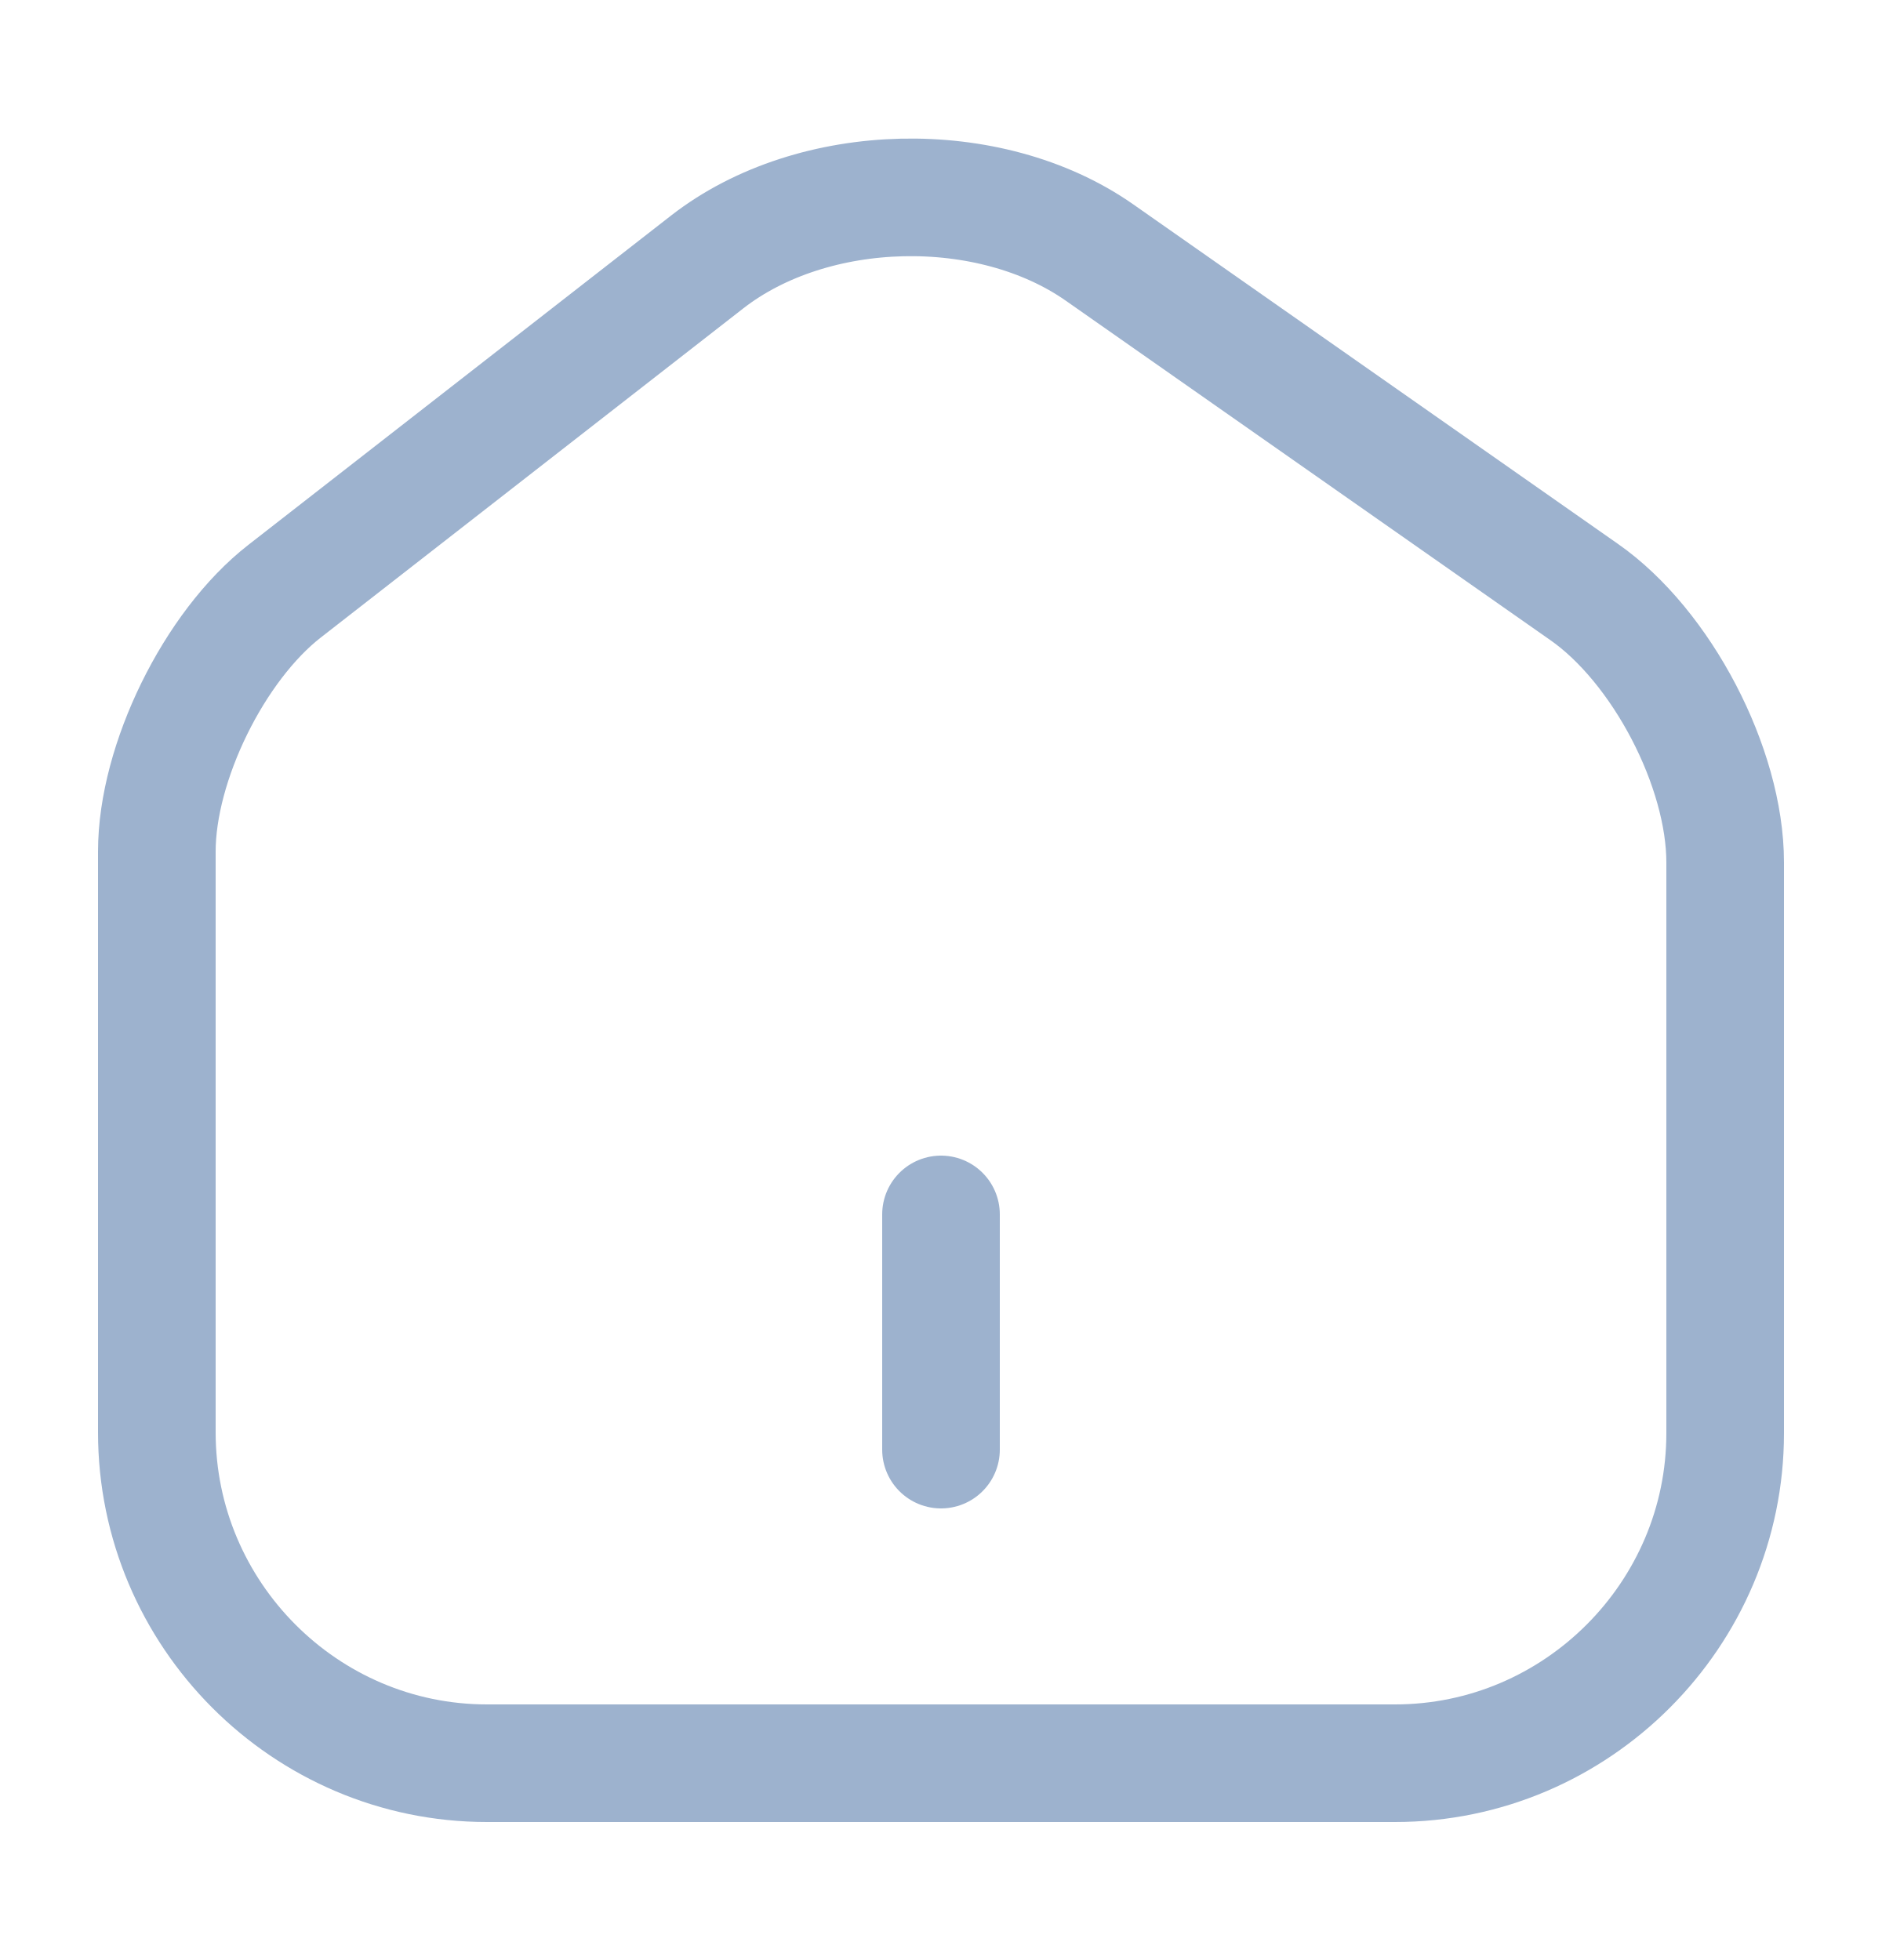
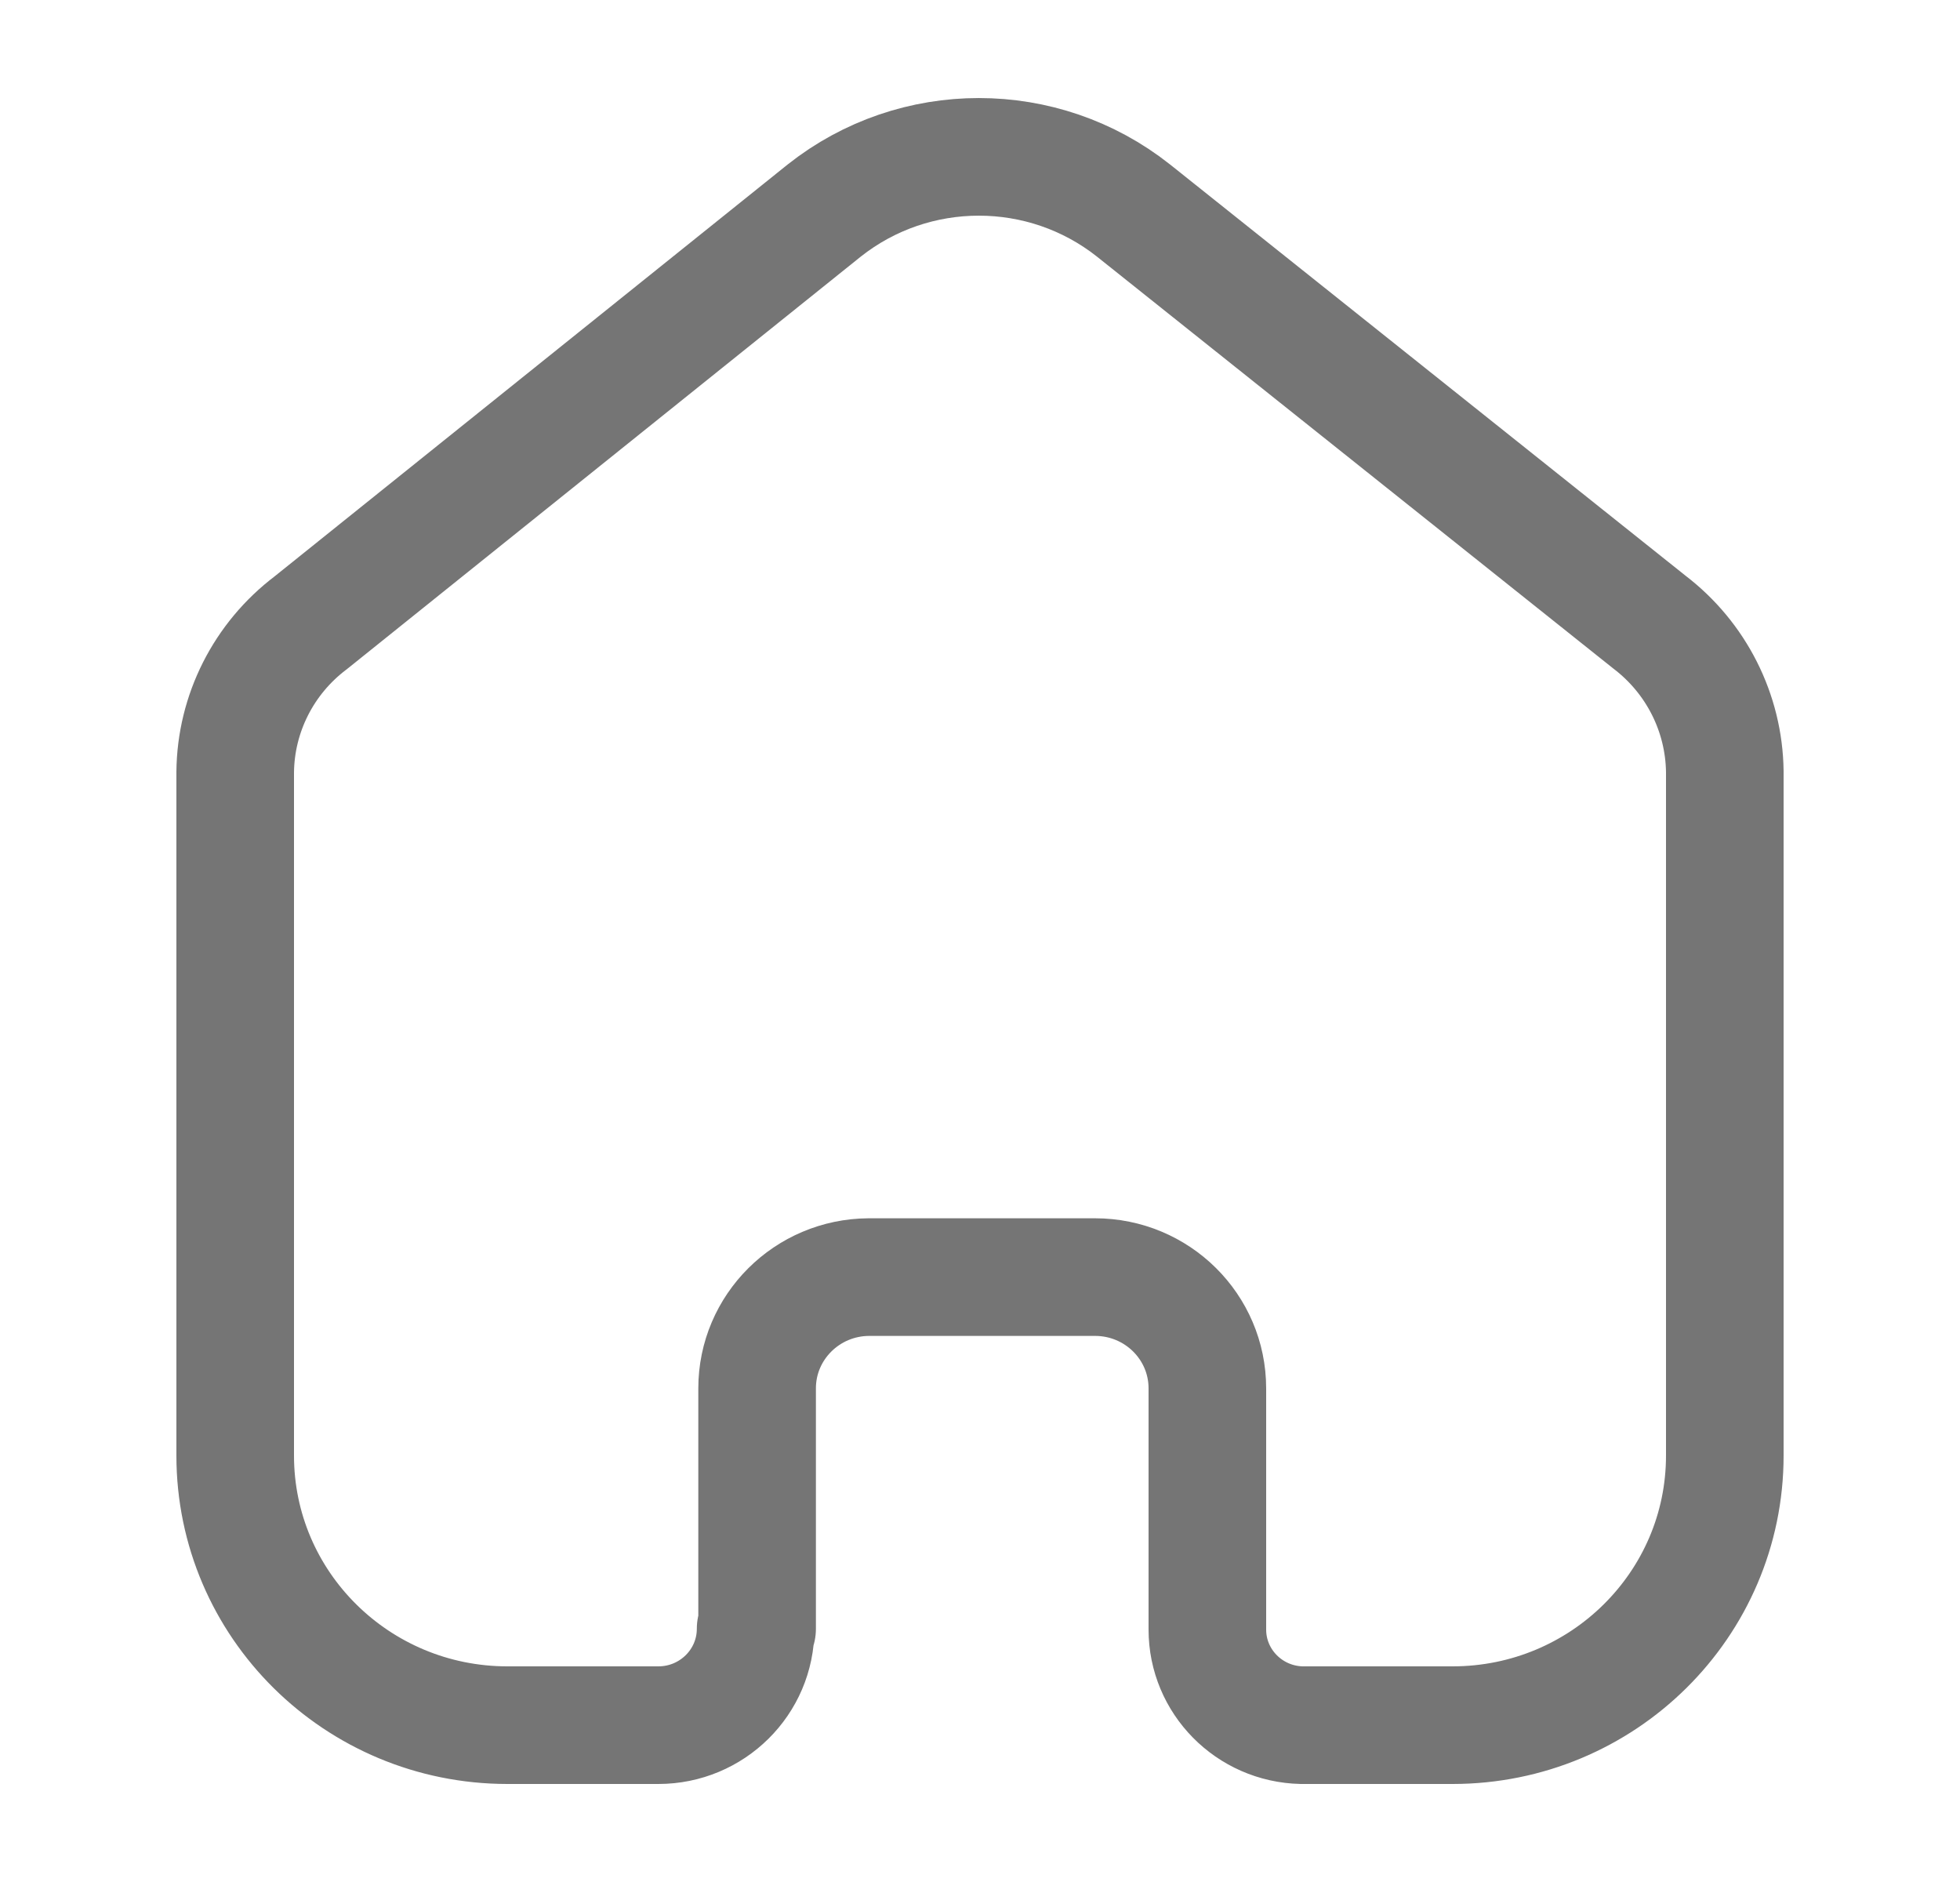
- <svg xmlns="http://www.w3.org/2000/svg" width="24" height="25" viewBox="0 0 24 25" fill="none">
-   <path d="M9.02 3.34L3.63 7.54C2.73 8.24 2 9.73 2 10.86V18.27C2 20.59 3.89 22.49 6.21 22.49H17.79C20.11 22.49 22 20.59 22 18.28V11C22 9.79 21.19 8.24 20.2 7.55L14.02 3.22C12.62 2.24 10.37 2.29 9.02 3.34Z" stroke="#9DB2CE" stroke-width="1.5" stroke-linecap="round" stroke-linejoin="round" />
-   <path d="M12 18.49V15.49V18.49Z" fill="#9DB2CE" />
-   <path d="M12 18.49V15.49" stroke="#9DB2CE" stroke-width="1.5" stroke-linecap="round" stroke-linejoin="round" />
+ <svg xmlns="http://www.w3.org/2000/svg" width="25" height="24" viewBox="0 0 25 24" fill="none">
+   <path d="M9.657 20.771V17.705C9.657 16.925 10.293 16.291 11.081 16.286H13.967C14.759 16.286 15.4 16.921 15.4 17.705V17.705V20.781C15.4 21.443 15.934 21.985 16.603 22H18.527C20.445 22 22 20.461 22 18.562V18.562V9.838C21.99 9.091 21.636 8.389 21.038 7.933L14.458 2.685C13.305 1.772 11.666 1.772 10.513 2.685L3.962 7.943C3.362 8.397 3.007 9.1 3 9.847V18.562C3 20.461 4.555 22 6.473 22H8.397C9.082 22 9.638 21.45 9.638 20.771V20.771" stroke="#757575" stroke-width="1.5" stroke-linecap="round" stroke-linejoin="round" />
</svg>
